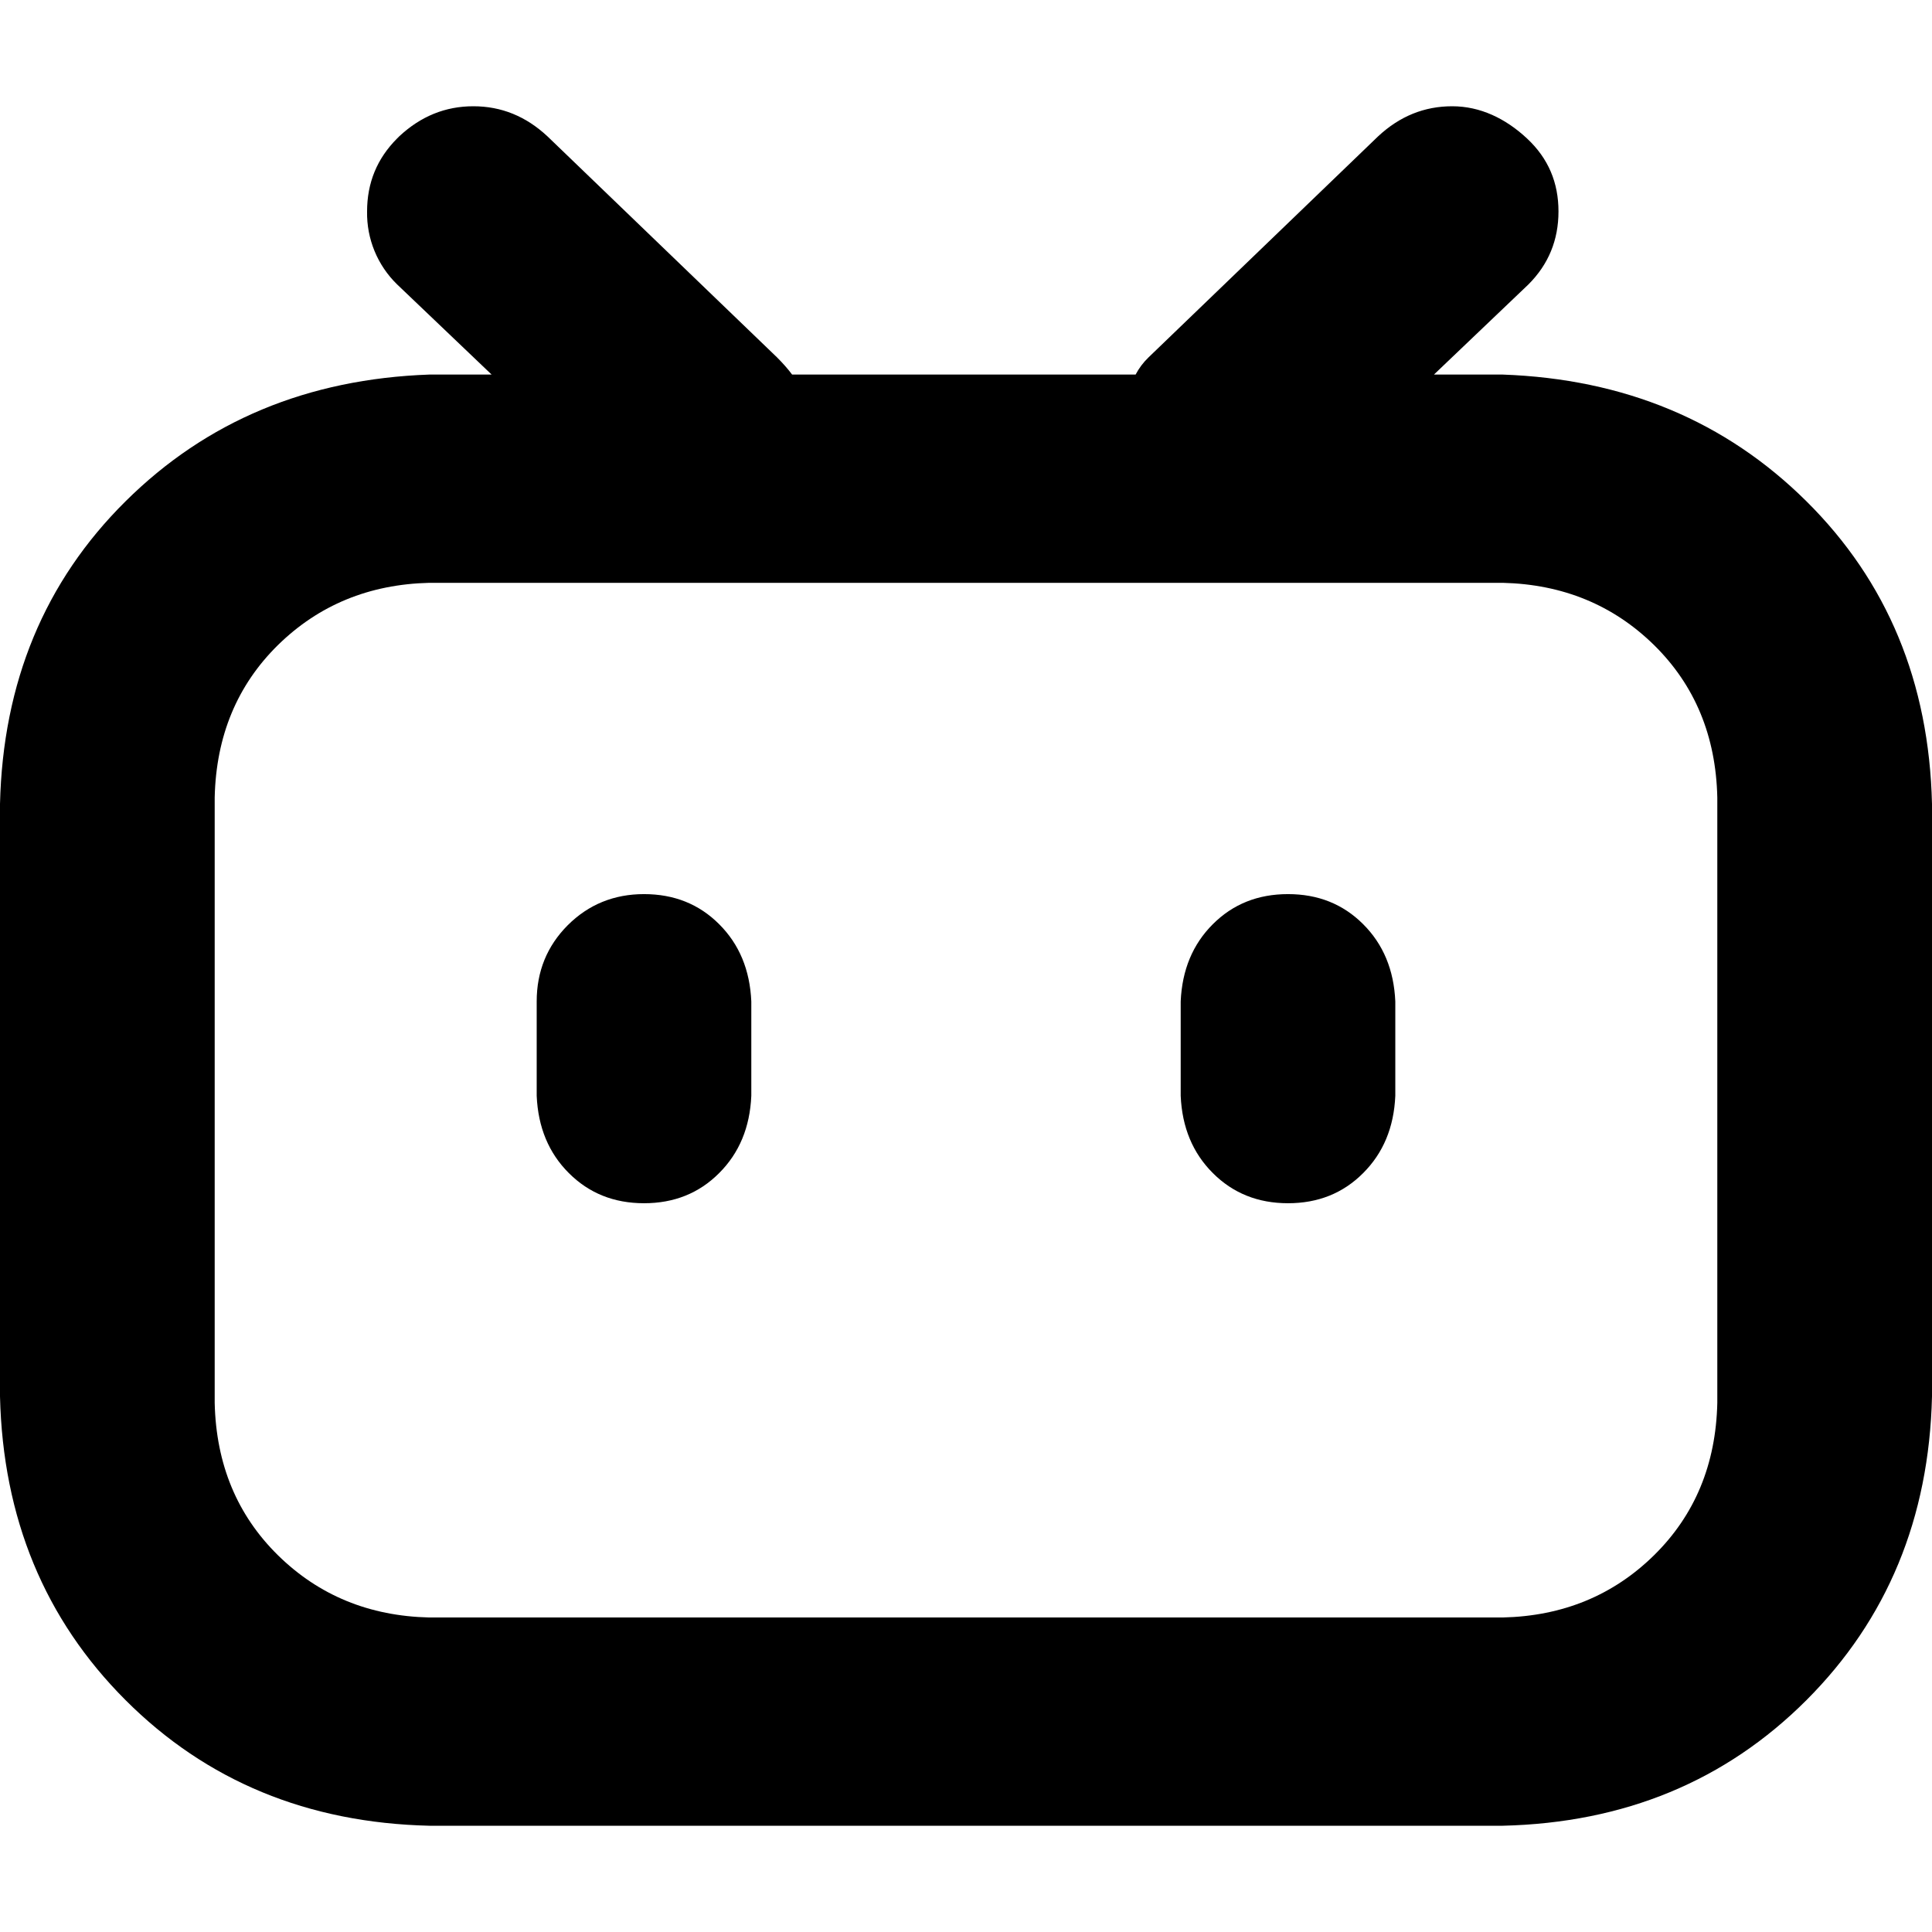
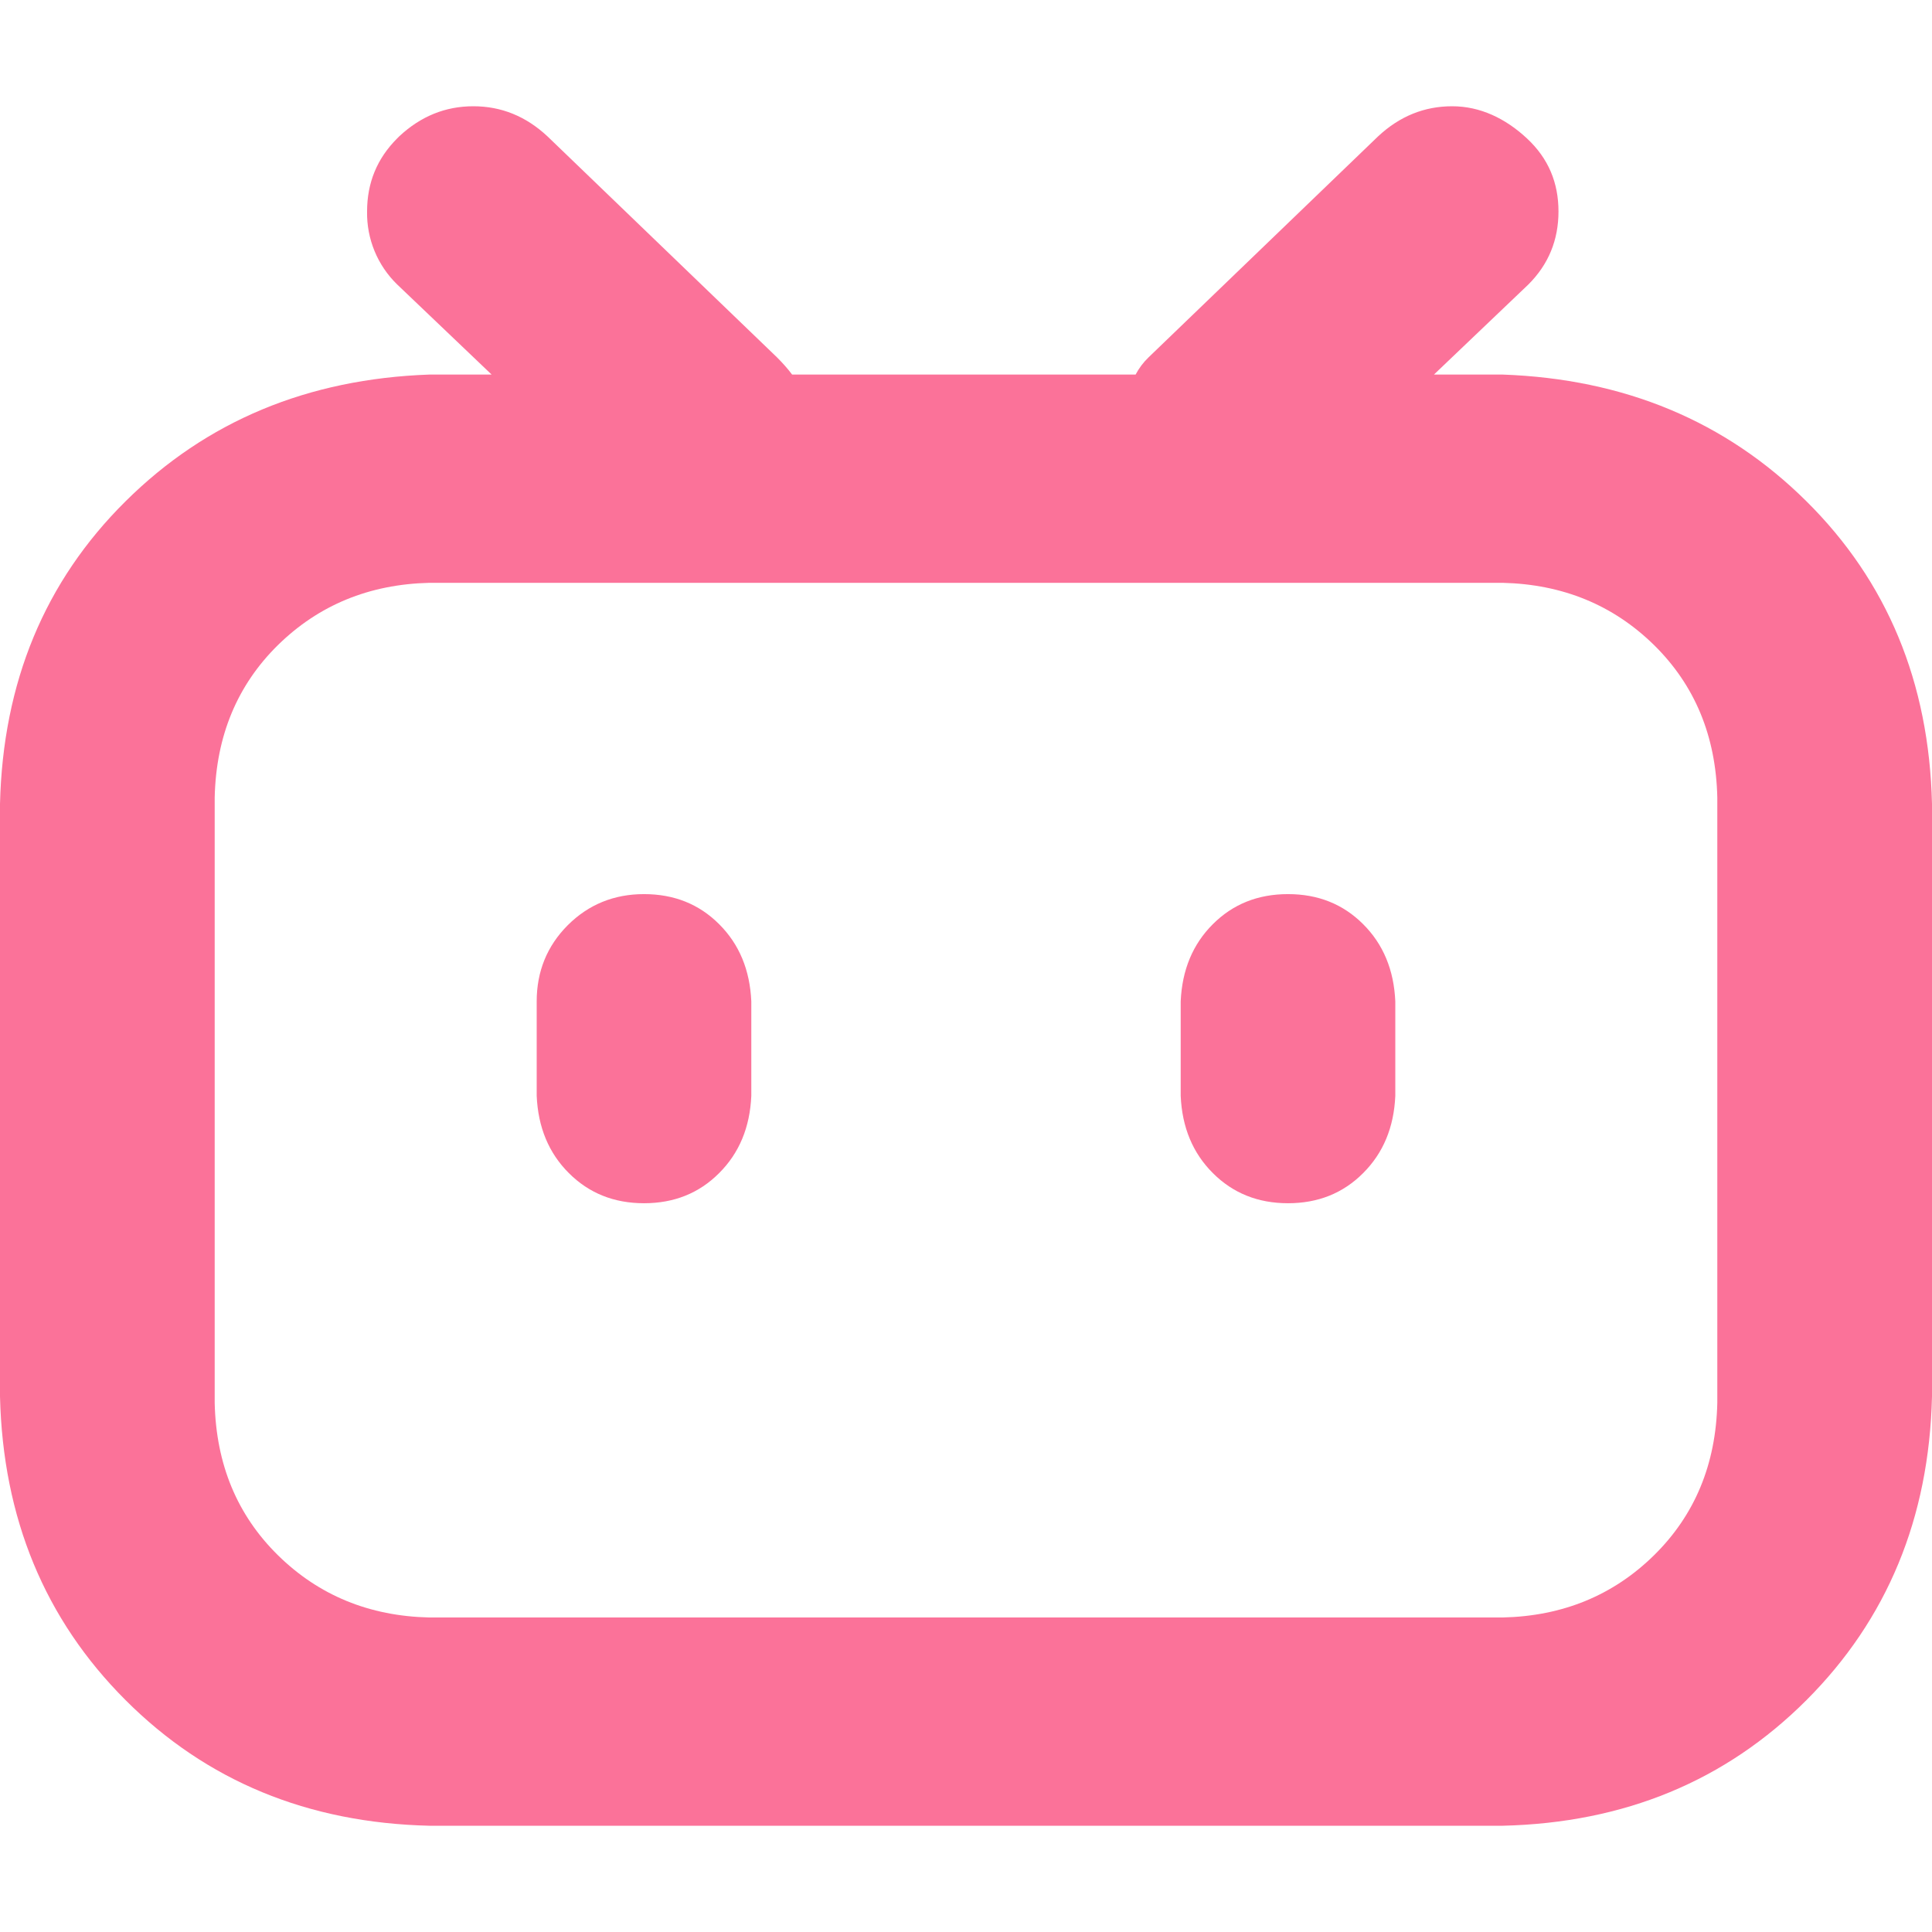
<svg xmlns="http://www.w3.org/2000/svg" role="img" viewBox="0 0 24 24">
-   <path d="M17.813 4.653h.854c1.51.054 2.769.578 3.773 1.574 1.004.995 1.524 2.249 1.56 3.76v7.36c-.036 1.51-.556 2.769-1.56 3.773s-2.262 1.524-3.773 1.56H5.333c-1.51-.036-2.769-.556-3.773-1.56S.036 18.858 0 17.347v-7.36c.036-1.511.556-2.765 1.56-3.76 1.004-.996 2.262-1.52 3.773-1.574h.774l-1.174-1.12a1.234 1.234 0 0 1-.373-.906c0-.356.124-.658.373-.907l.027-.027c.267-.249.573-.373.92-.373.347 0 .653.124.92.373L9.653 4.44c.071.071.134.142.187.213h4.267a.836.836 0 0 1 .16-.213l2.853-2.747c.267-.249.573-.373.92-.373.347 0 .662.151.929.4.267.249.391.551.391.907 0 .355-.124.657-.373.906zM5.333 7.24c-.746.018-1.373.276-1.88.773-.506.498-.769 1.13-.786 1.894v7.52c.017.764.28 1.395.786 1.893.507.498 1.134.756 1.88.773h13.334c.746-.017 1.373-.275 1.88-.773.506-.498.769-1.129.786-1.893v-7.52c-.017-.765-.28-1.396-.786-1.894-.507-.497-1.134-.755-1.88-.773zM8 11.107c.373 0 .684.124.933.373.25.249.383.569.4.96v1.173c-.017.391-.15.711-.4.96-.249.25-.56.374-.933.374s-.684-.125-.933-.374c-.25-.249-.383-.569-.4-.96V12.44c0-.373.129-.689.386-.947.258-.257.574-.386.947-.386zm8 0c.373 0 .684.124.933.373.25.249.383.569.4.96v1.173c-.017.391-.15.711-.4.96-.249.25-.56.374-.933.374s-.684-.125-.933-.374c-.25-.249-.383-.569-.4-.96V12.44c.017-.391.15-.711.4-.96.249-.249.56-.373.933-.373Z" />
+   <path fill="#fb7299" d="M17.813 4.653h.854c1.51.054 2.769.578 3.773 1.574 1.004.995 1.524 2.249 1.56 3.76v7.36c-.036 1.51-.556 2.769-1.56 3.773s-2.262 1.524-3.773 1.56H5.333c-1.51-.036-2.769-.556-3.773-1.56S.036 18.858 0 17.347v-7.36c.036-1.511.556-2.765 1.56-3.76 1.004-.996 2.262-1.52 3.773-1.574h.774l-1.174-1.12a1.234 1.234 0 0 1-.373-.906c0-.356.124-.658.373-.907l.027-.027c.267-.249.573-.373.92-.373.347 0 .653.124.92.373L9.653 4.44c.071.071.134.142.187.213h4.267a.836.836 0 0 1 .16-.213l2.853-2.747c.267-.249.573-.373.92-.373.347 0 .662.151.929.4.267.249.391.551.391.907 0 .355-.124.657-.373.906zM5.333 7.24c-.746.018-1.373.276-1.88.773-.506.498-.769 1.13-.786 1.894v7.52c.017.764.28 1.395.786 1.893.507.498 1.134.756 1.88.773h13.334c.746-.017 1.373-.275 1.88-.773.506-.498.769-1.129.786-1.893v-7.52c-.017-.765-.28-1.396-.786-1.894-.507-.497-1.134-.755-1.88-.773zM8 11.107c.373 0 .684.124.933.373.25.249.383.569.4.96v1.173c-.017.391-.15.711-.4.96-.249.25-.56.374-.933.374s-.684-.125-.933-.374c-.25-.249-.383-.569-.4-.96V12.44c0-.373.129-.689.386-.947.258-.257.574-.386.947-.386zm8 0c.373 0 .684.124.933.373.25.249.383.569.4.96v1.173c-.017.391-.15.711-.4.96-.249.25-.56.374-.933.374s-.684-.125-.933-.374c-.25-.249-.383-.569-.4-.96V12.44c.017-.391.15-.711.4-.96.249-.249.56-.373.933-.373Z" />
</svg>
